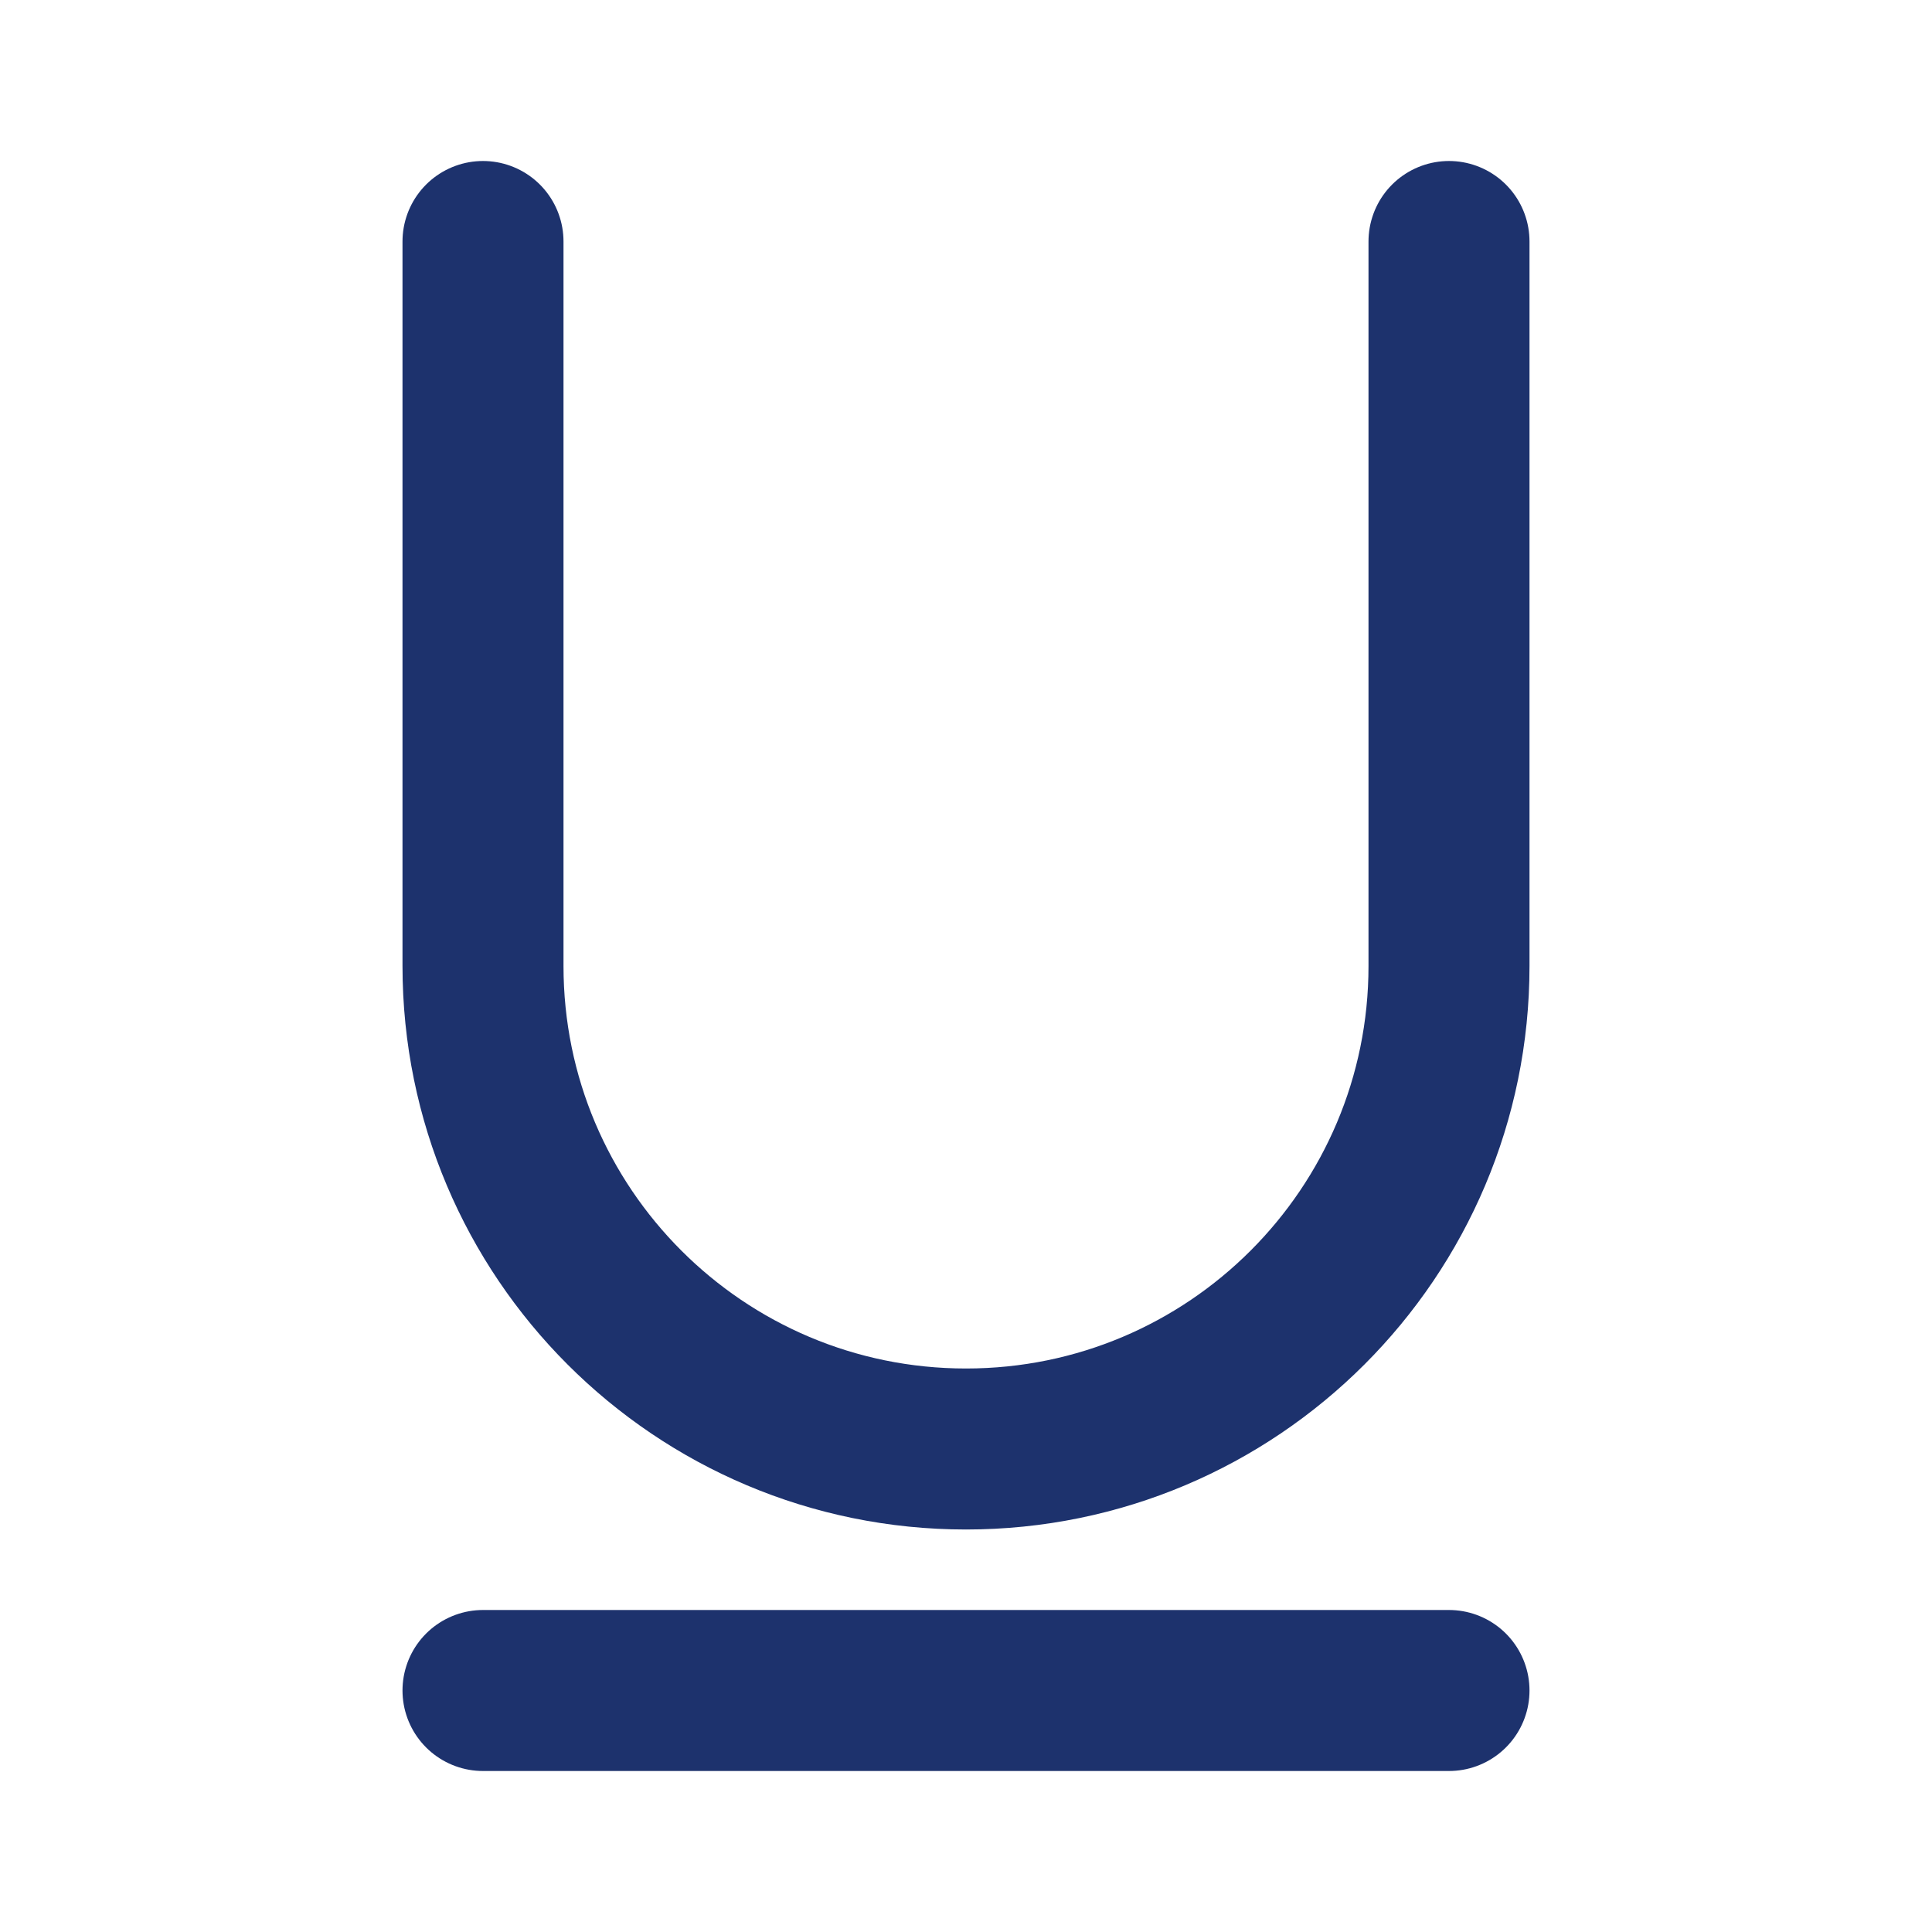
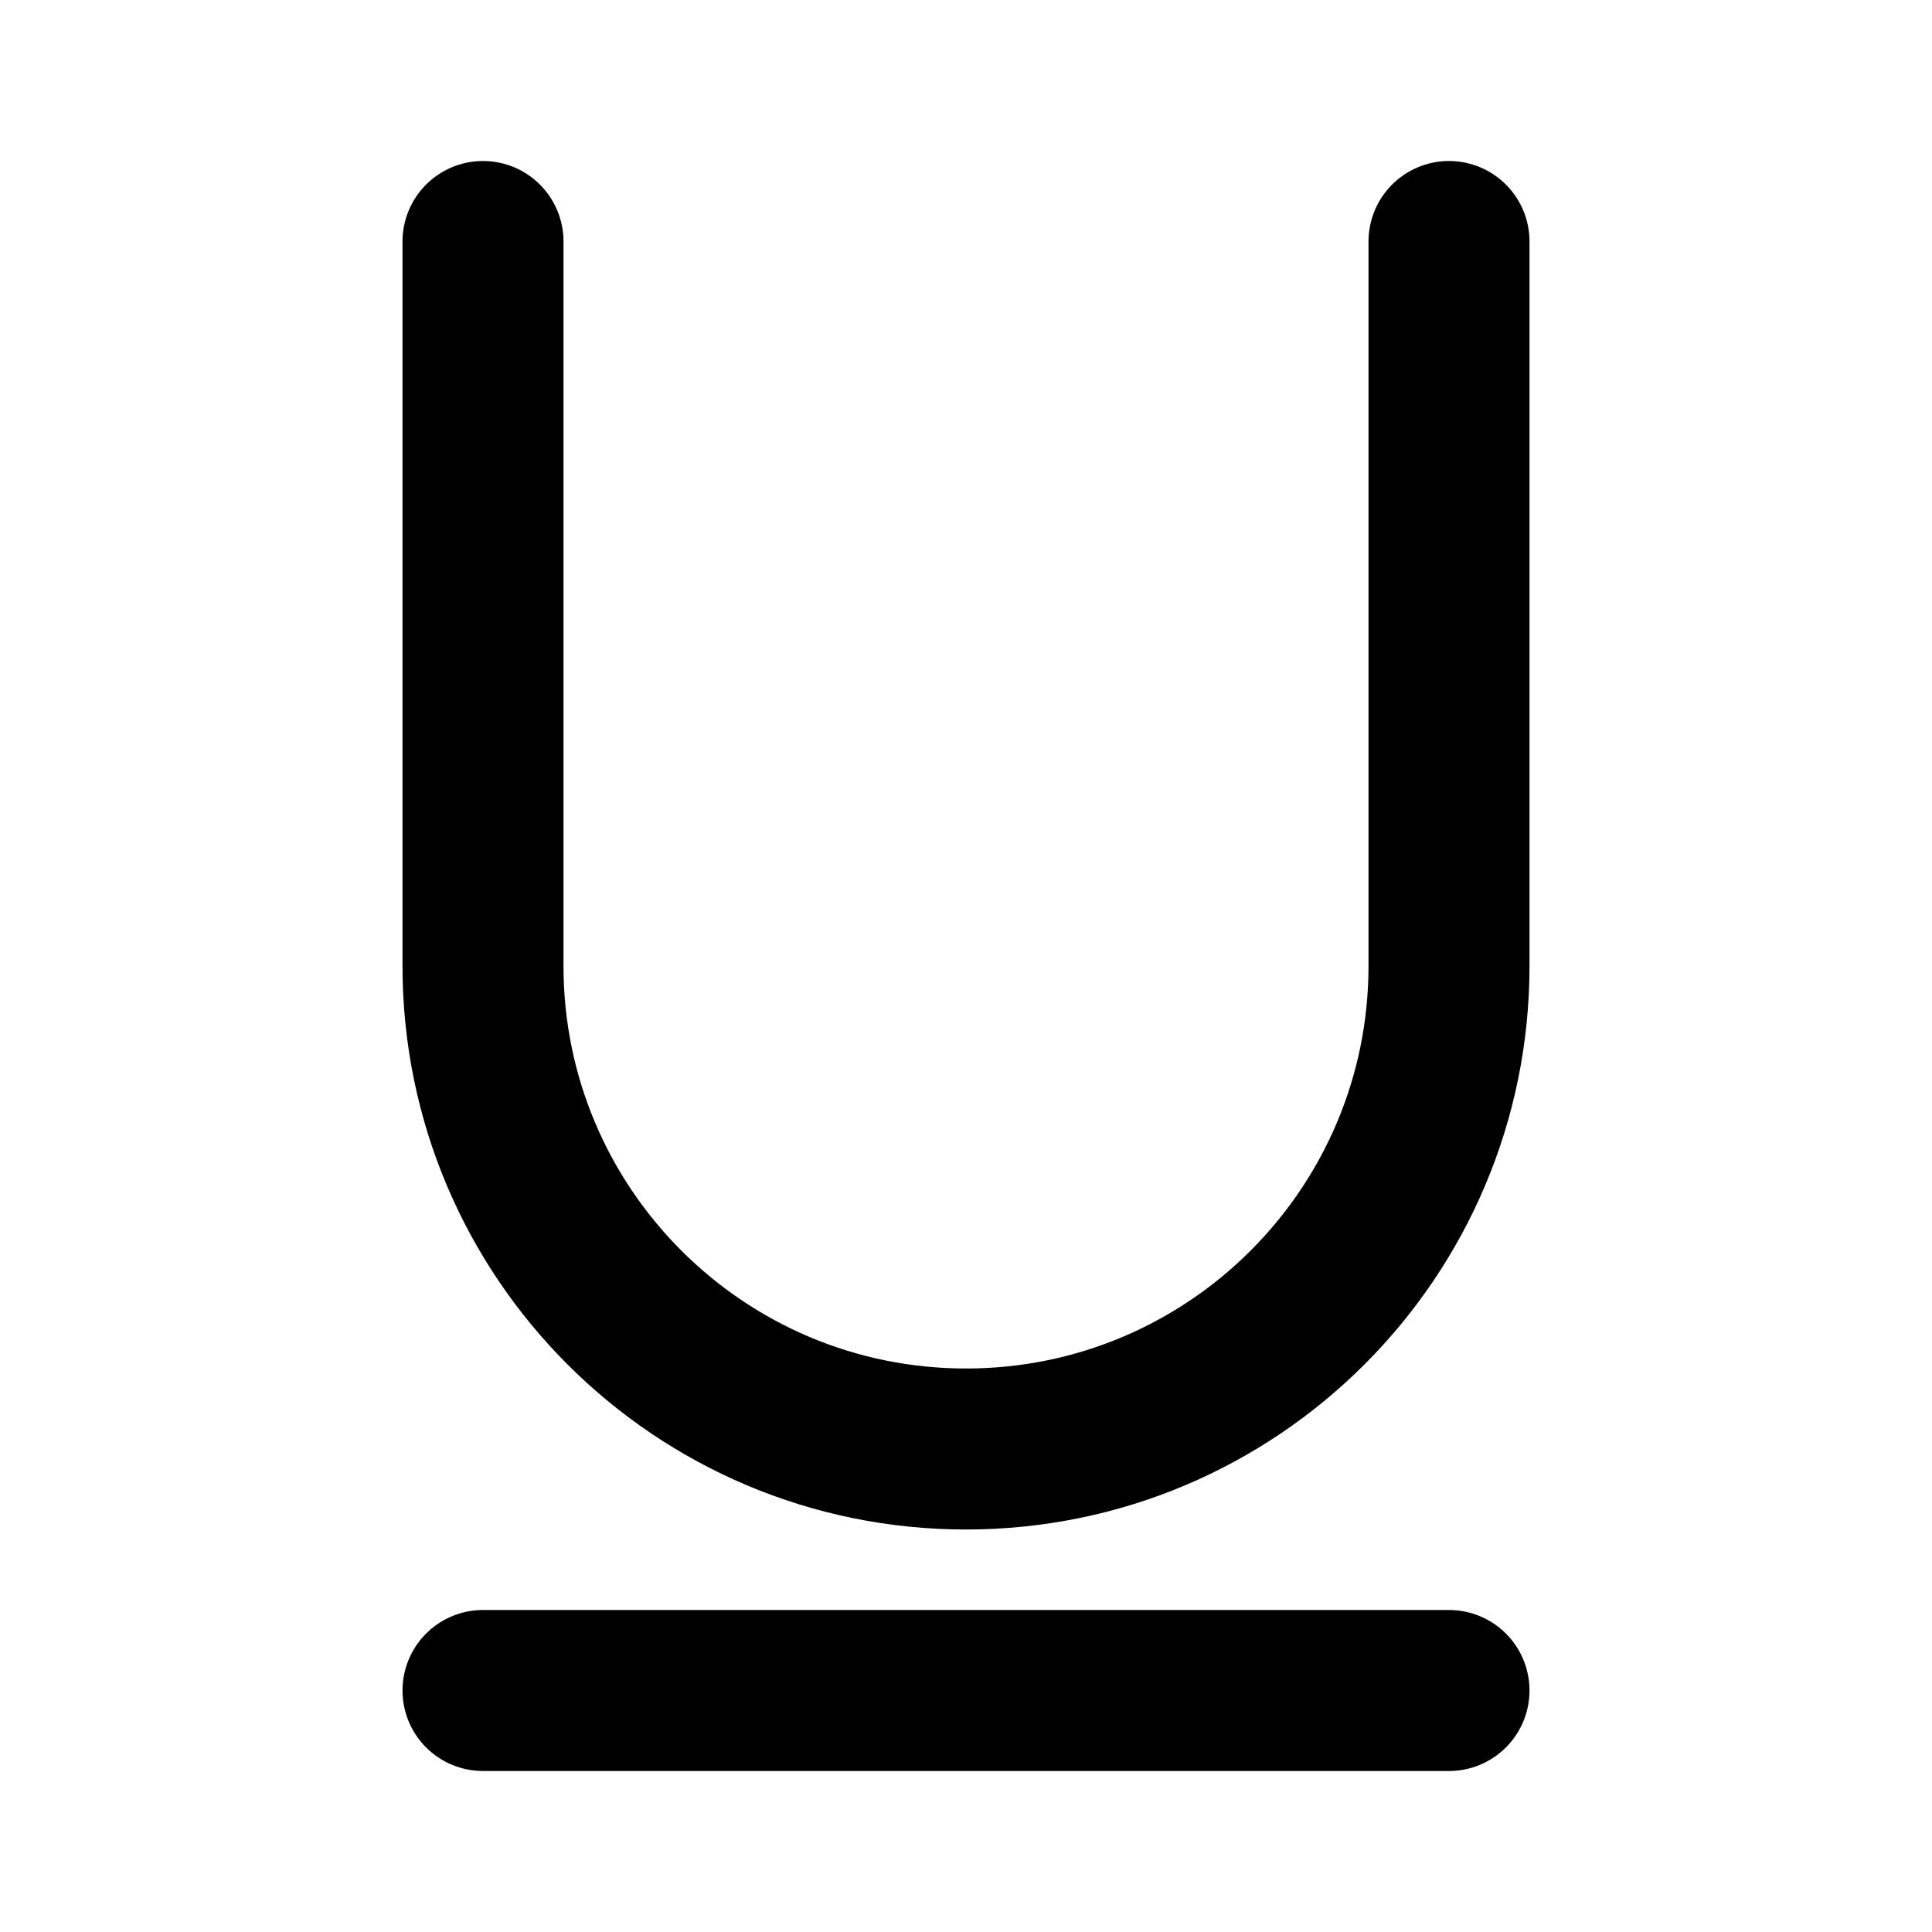
<svg xmlns="http://www.w3.org/2000/svg" width="24" height="24" viewBox="0 0 24 24" fill="none">
-   <path d="M18 21H12H6M6 3V12C6 15.314 8.686 18 12 18C15.314 18 18 15.314 18 12V3" stroke="#1D326D" stroke-width="2" stroke-linecap="round" stroke-linejoin="round" />
+   <path d="M18 21H12H6M6 3V12C6 15.314 8.686 18 12 18C15.314 18 18 15.314 18 12V3" stroke="currentColor" stroke-width="2" stroke-linecap="round" stroke-linejoin="round" />
</svg>
